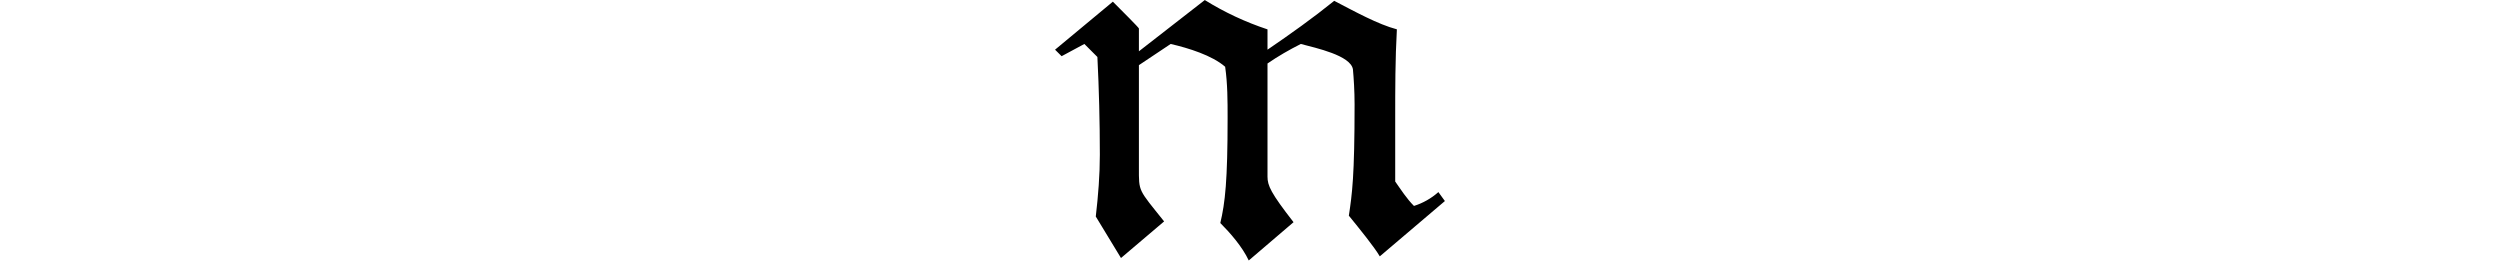
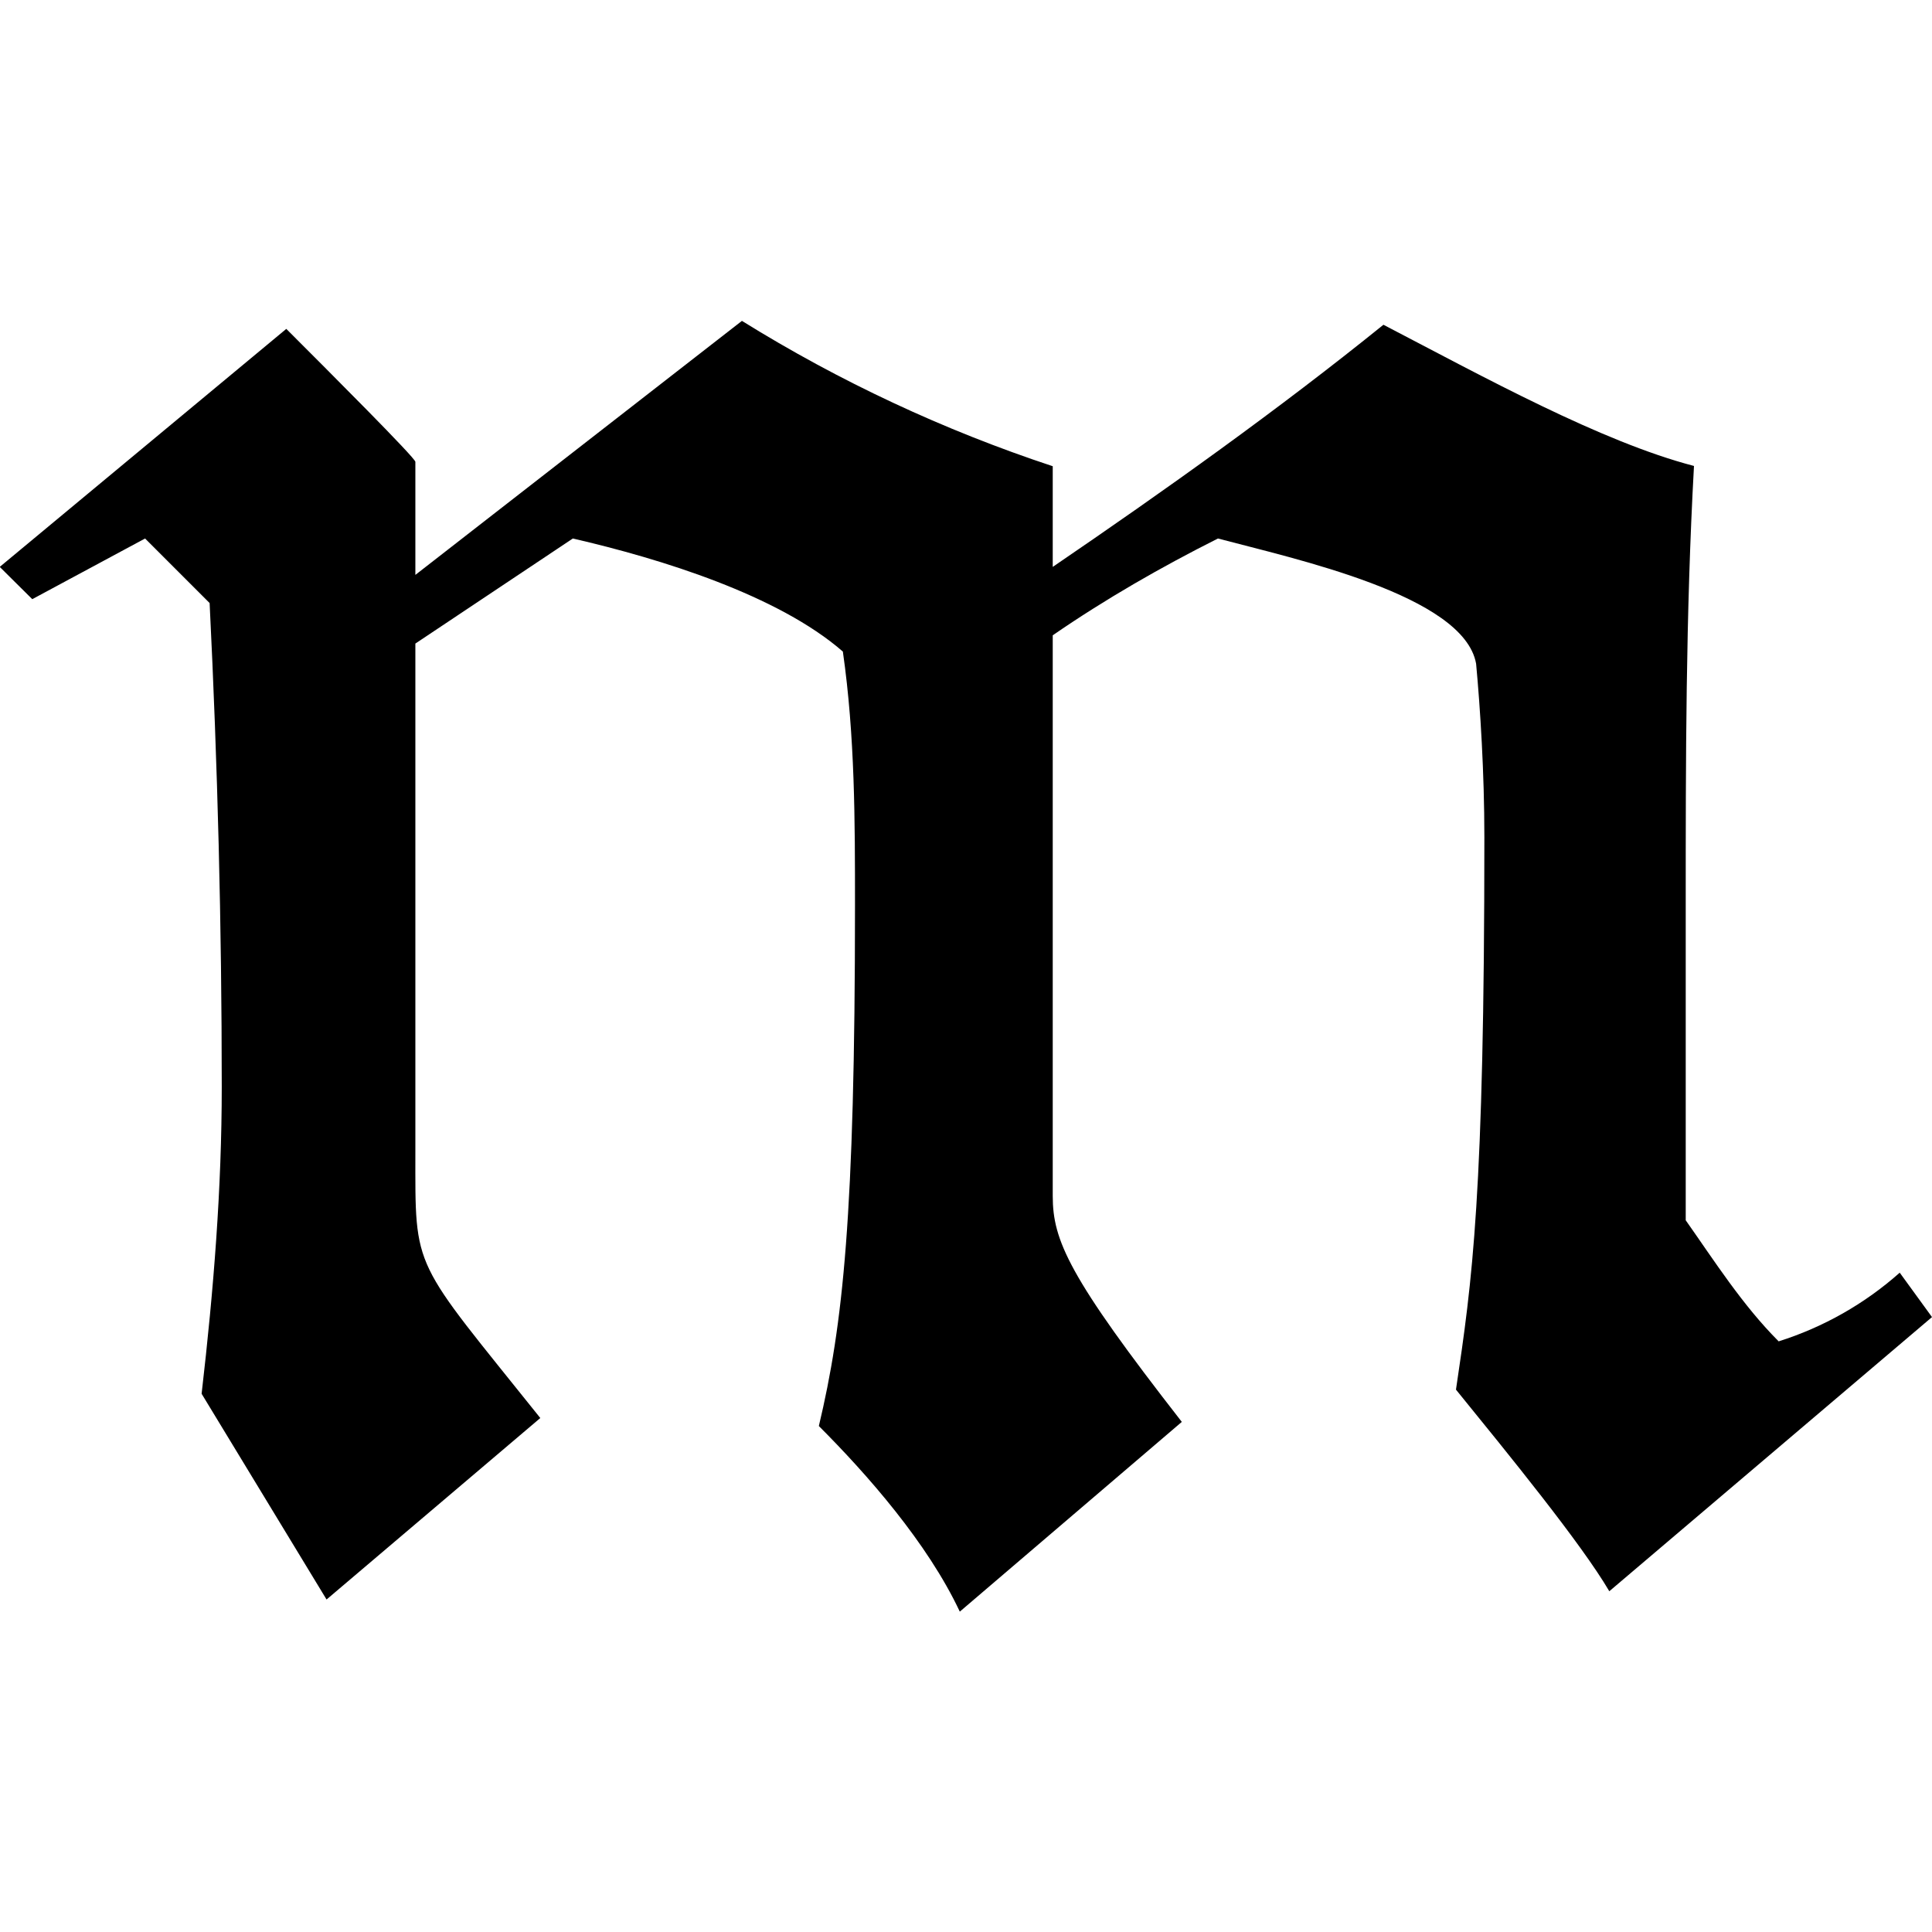
- <svg xmlns="http://www.w3.org/2000/svg" width="64" height="5pt" viewBox="0 0 7.484 5">
+ <svg xmlns="http://www.w3.org/2000/svg" width="64" height="64" viewBox="0 0 7.484 5">
  <svg overflow="visible" x="-.063" y="4.735">
    <path style="stroke:none" d="M1.672-3.75v-.438c0-.015-.328-.343-.5-.515l-1.11.922.126.125.437-.235.25.25c.031.625.047 1.25.047 1.875 0 .391-.031.782-.078 1.188l.484.797.828-.703c-.5-.625-.484-.563-.484-1.032v-1.968l.61-.407c.343.079.796.22 1.046.438.047.328.047.656.047.984 0 1.203-.047 1.625-.14 2.016.187.187.421.453.546.719l.86-.735c-.438-.562-.5-.703-.5-.875v-2.172c.203-.14.421-.265.64-.375.297.079.953.22 1 .485.016.172.032.422.032.672 0 1.39-.047 1.718-.11 2.14.203.25.484.594.594.781l1.25-1.062-.125-.172a1.291 1.291 0 0 1-.469.266c-.14-.14-.25-.313-.36-.469v-1.219c0-.562 0-1.125.032-1.703-.36-.094-.813-.344-1.203-.547-.406.328-.844.64-1.281.938v-.39a5.631 5.631 0 0 1-1.204-.563zm0 0" />
  </svg>
</svg>
